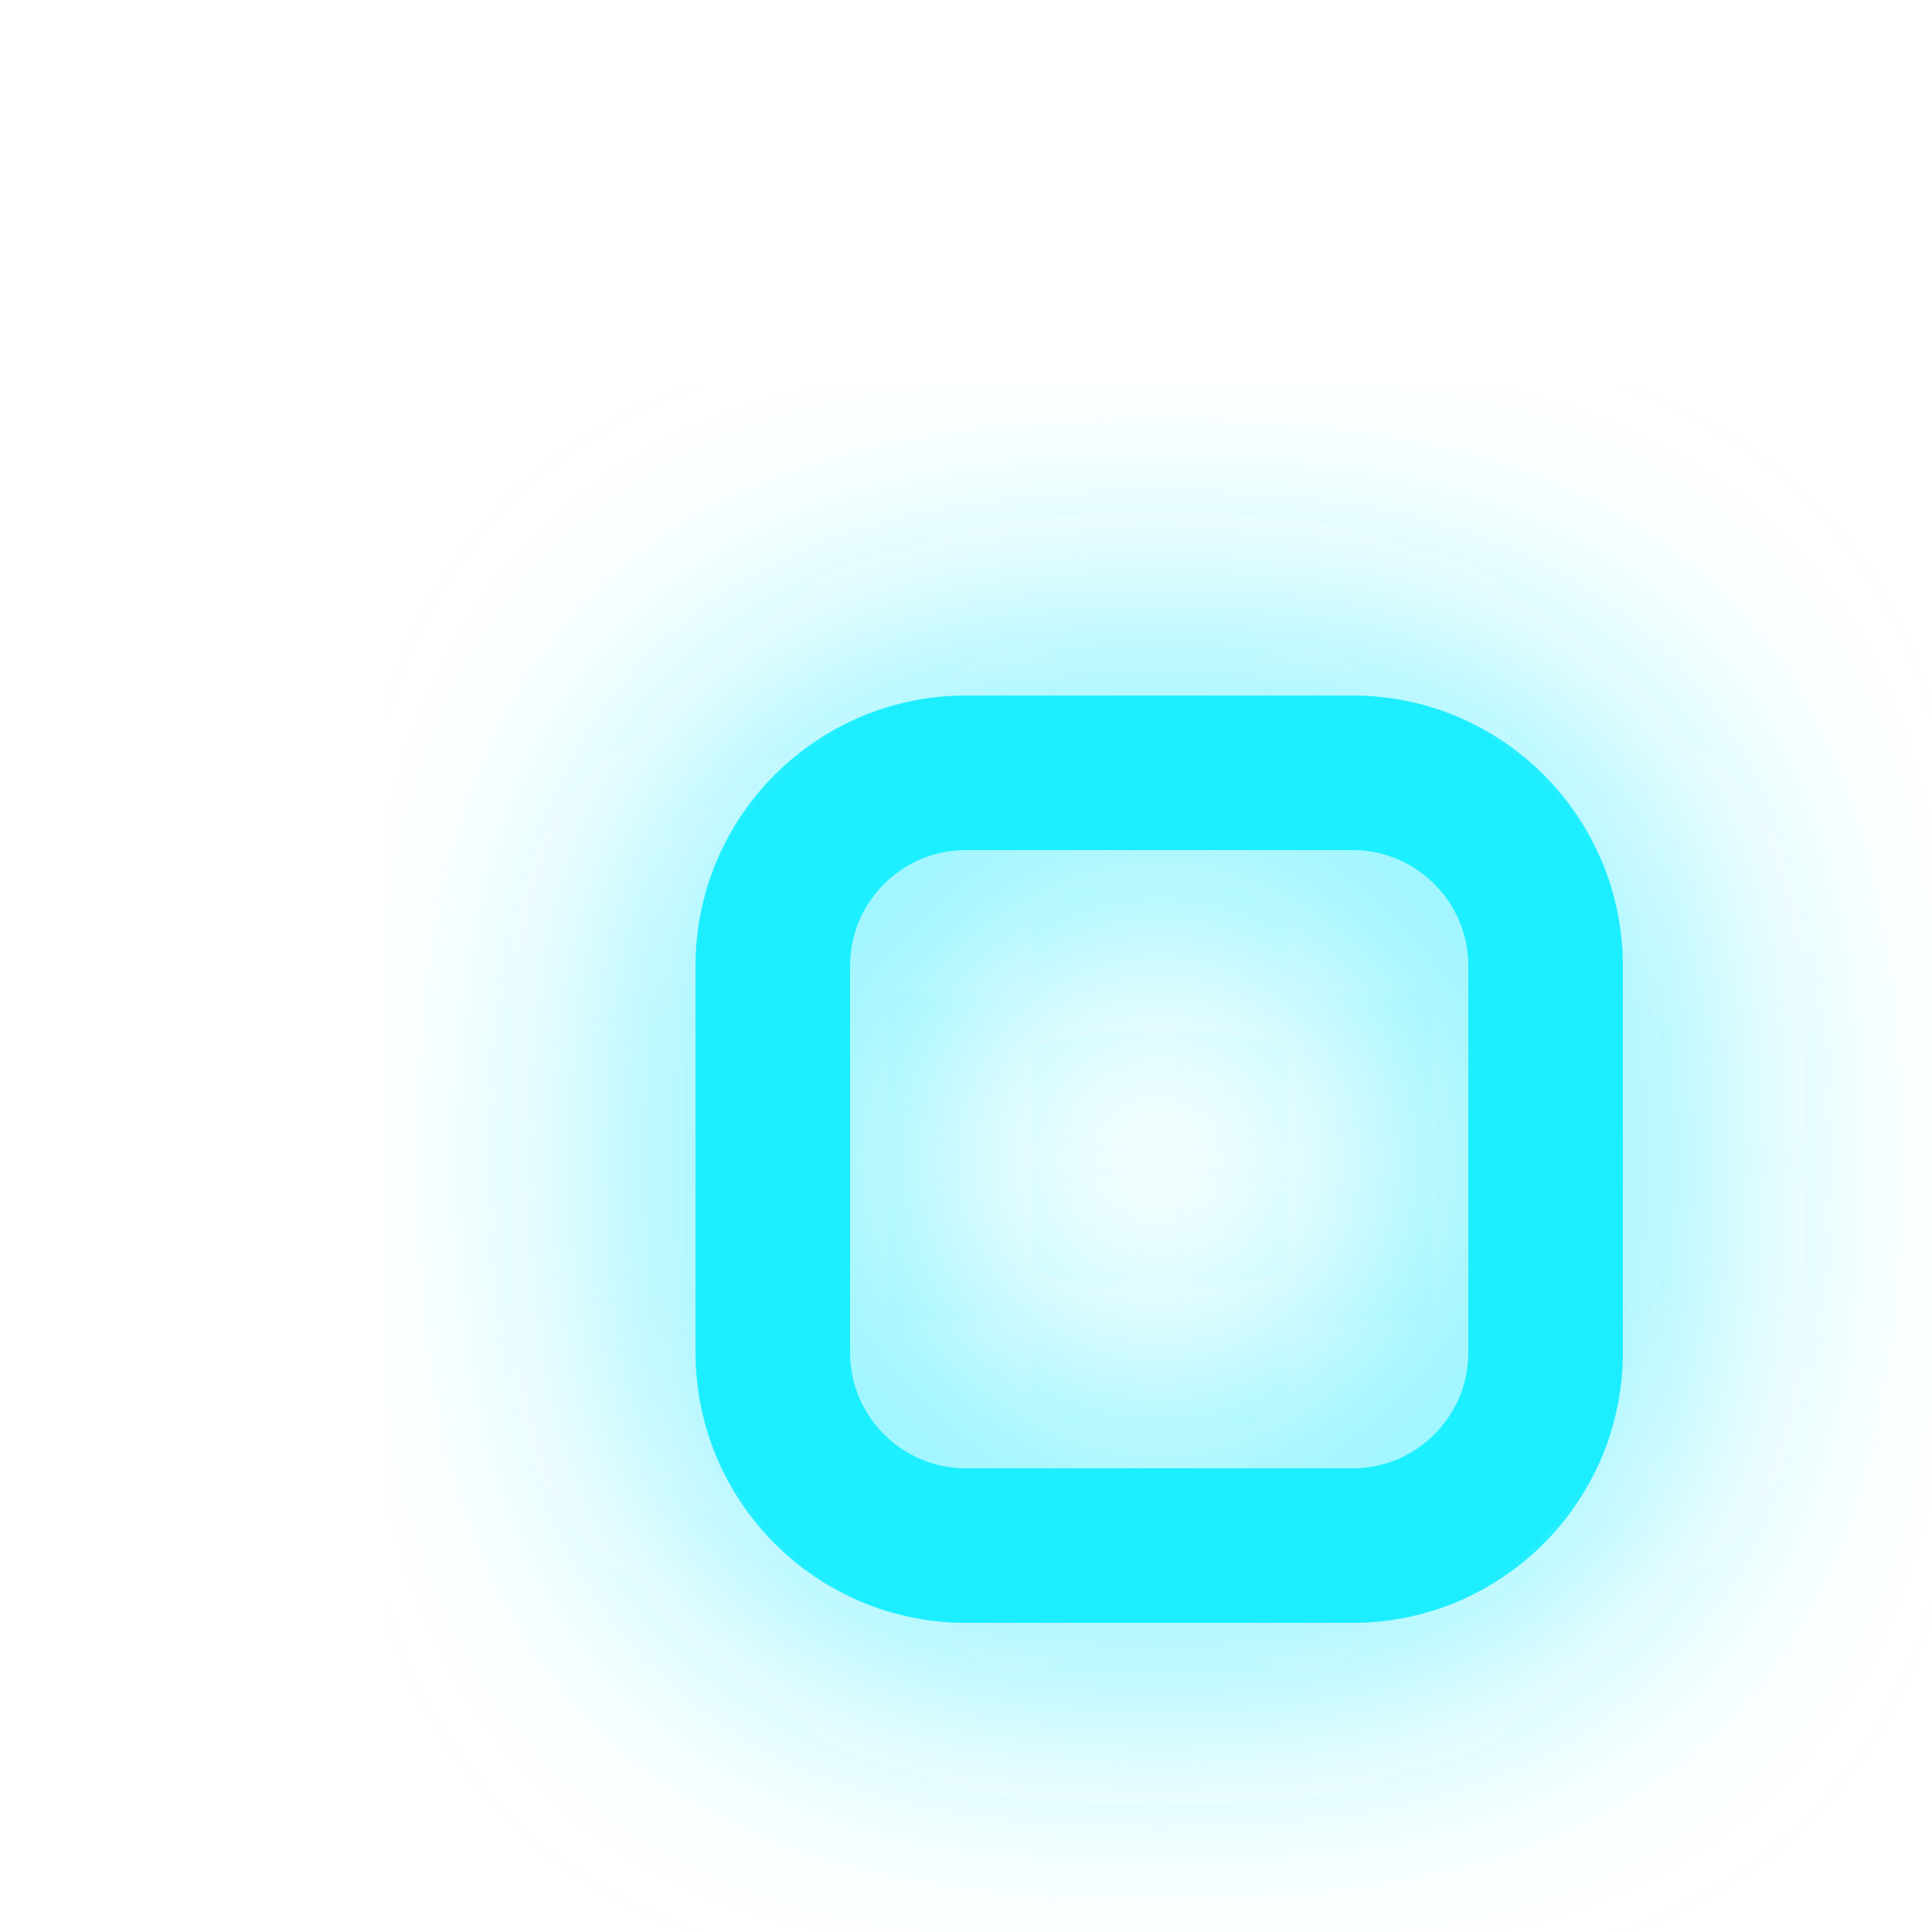
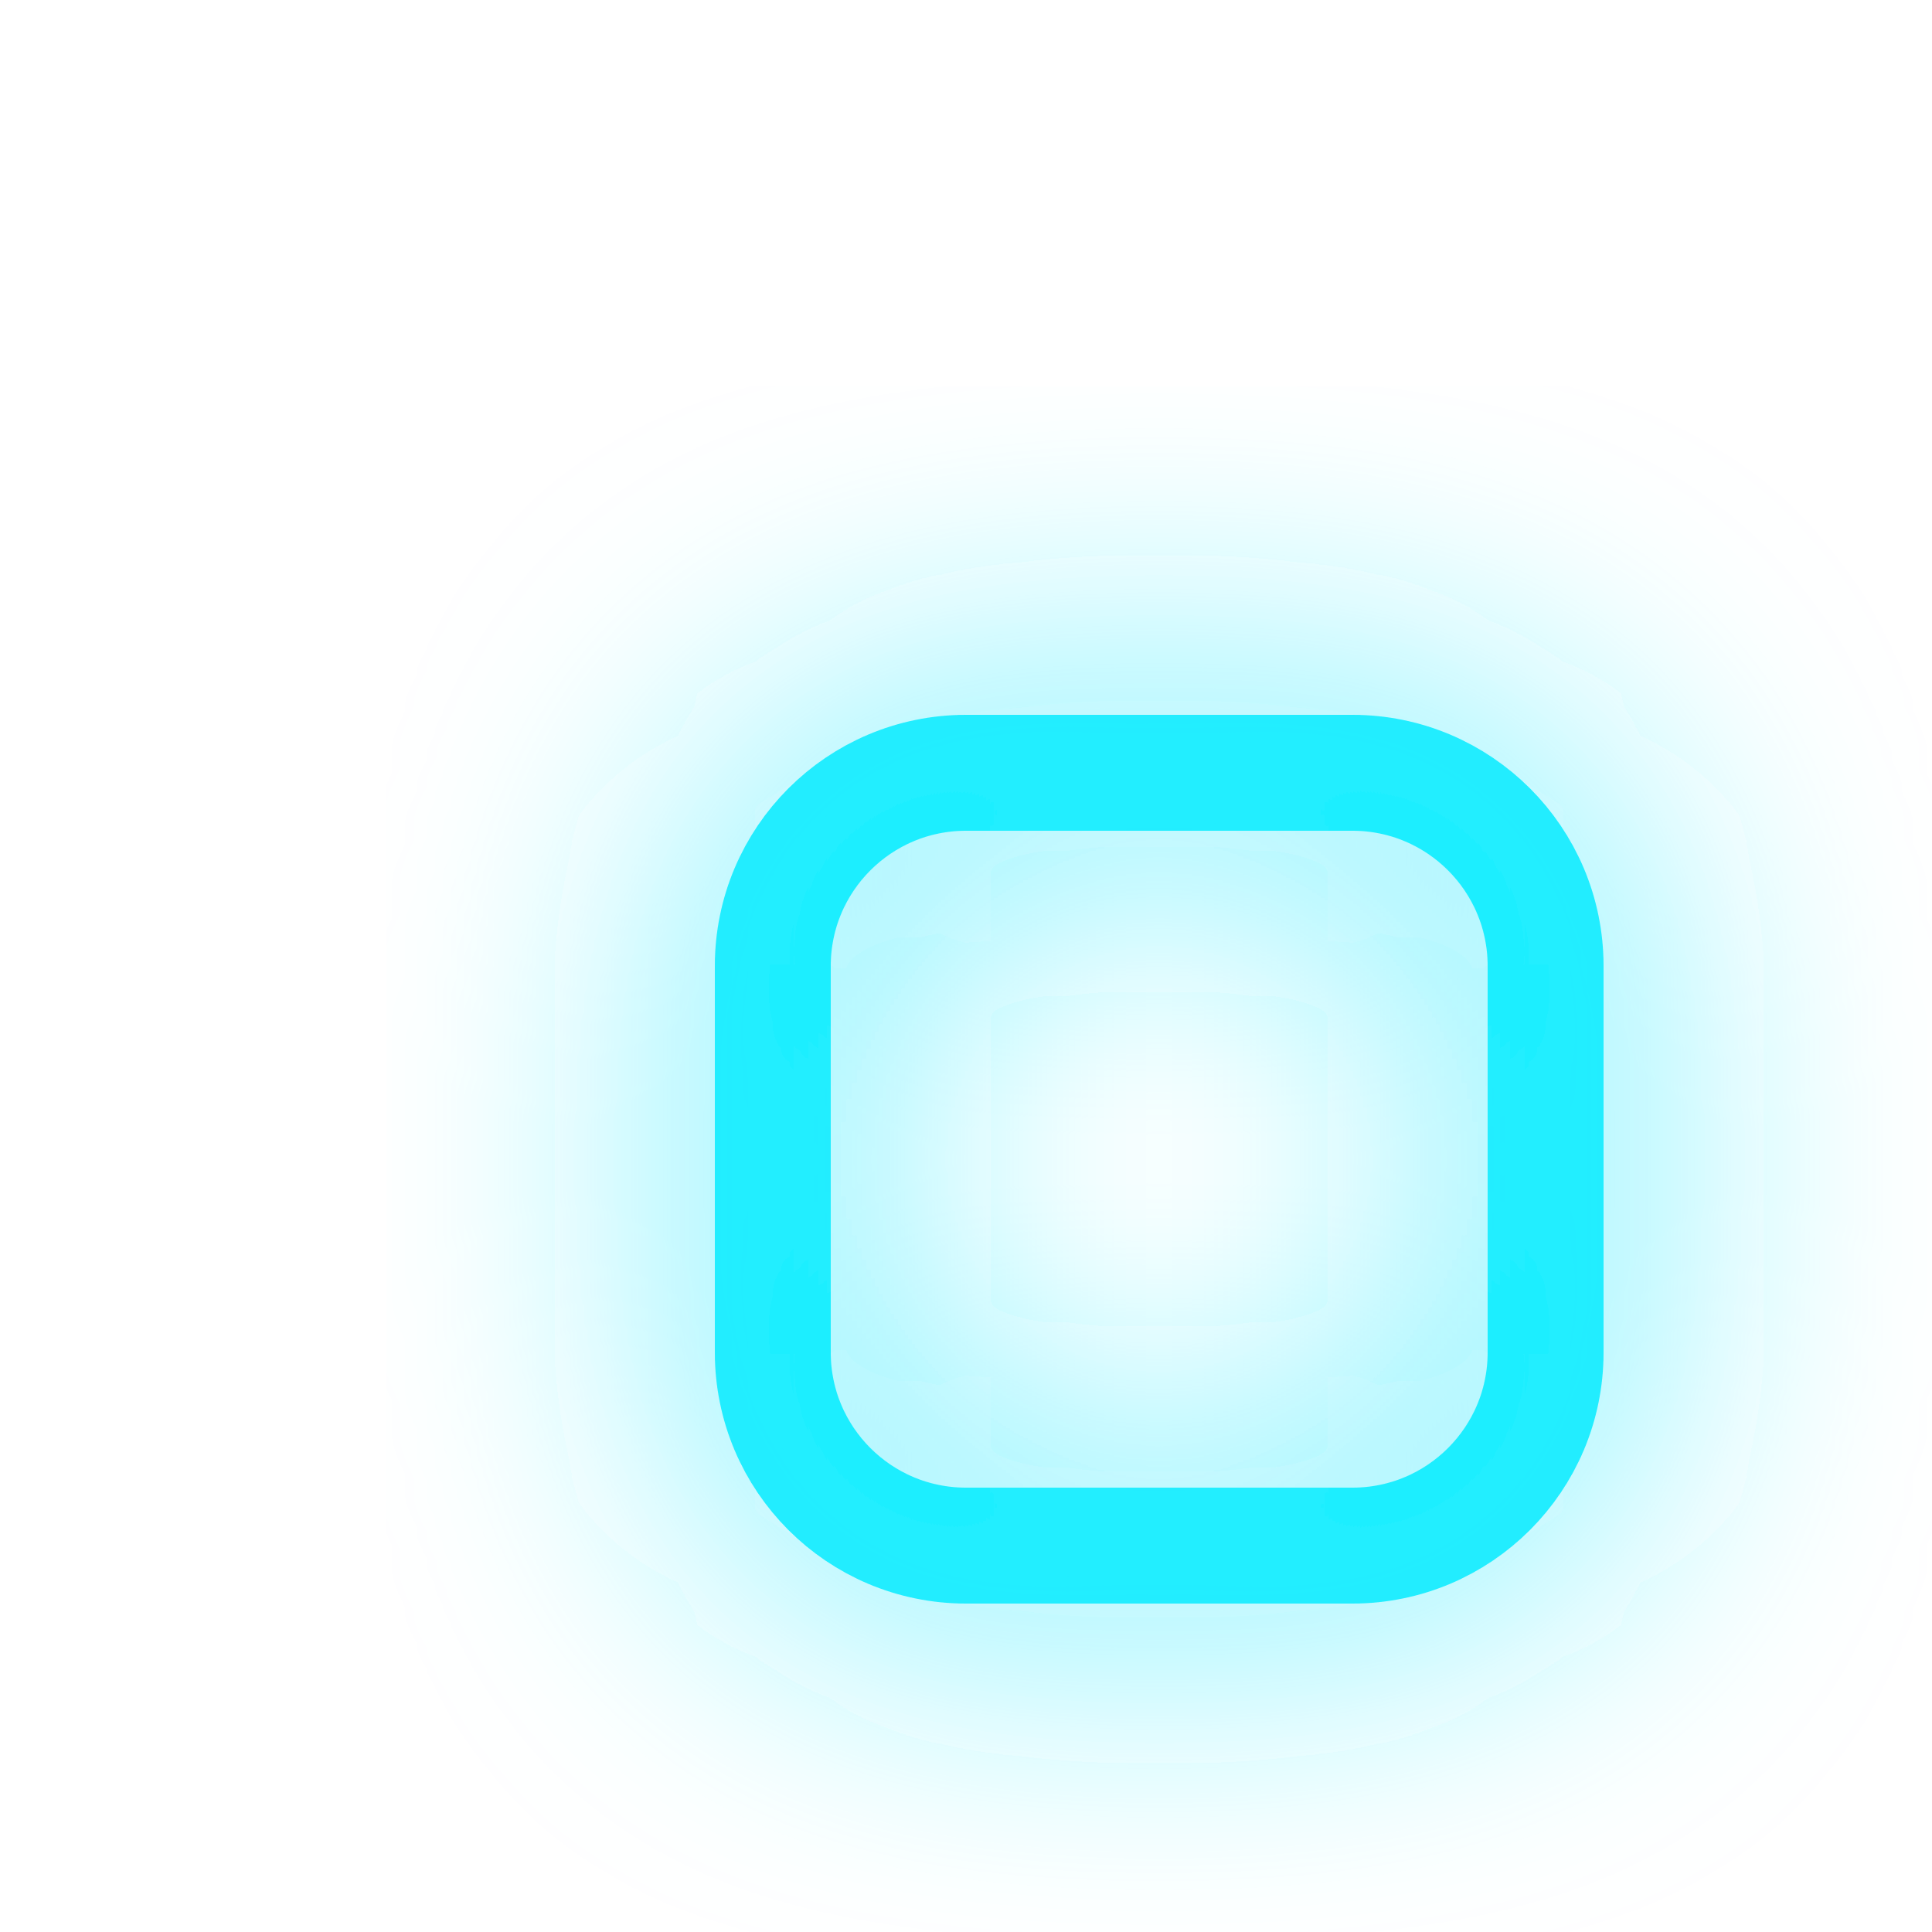
<svg xmlns="http://www.w3.org/2000/svg" x="10" y="10" viewBox="-10 -10 50 50">
  <defs>
    <filter id="glow" x="-50%" y="-50%" width="200%" height="200%">
      <feOffset result="offOut" in="SourceGraphic" dx="0" dy="0" />
      <feGaussianBlur result="blurOut" in="offOut" stdDeviation="4" />
      <feBlend in="SourceGraphic" in2="blurOut" mode="overlay" />
    </filter>
  </defs>
  <g filter="url(#glow)">
-     <rect height="20" width="20" y="10" x="10" rx="5" ry="5" stroke="#26e9ff" stroke-width="4" fill="none" />
+     <rect height="20" width="20" y="10" x="10" rx="5" ry="5" stroke="#26e9ff" stroke-width="3" fill="none" />
  </g>
</svg>
